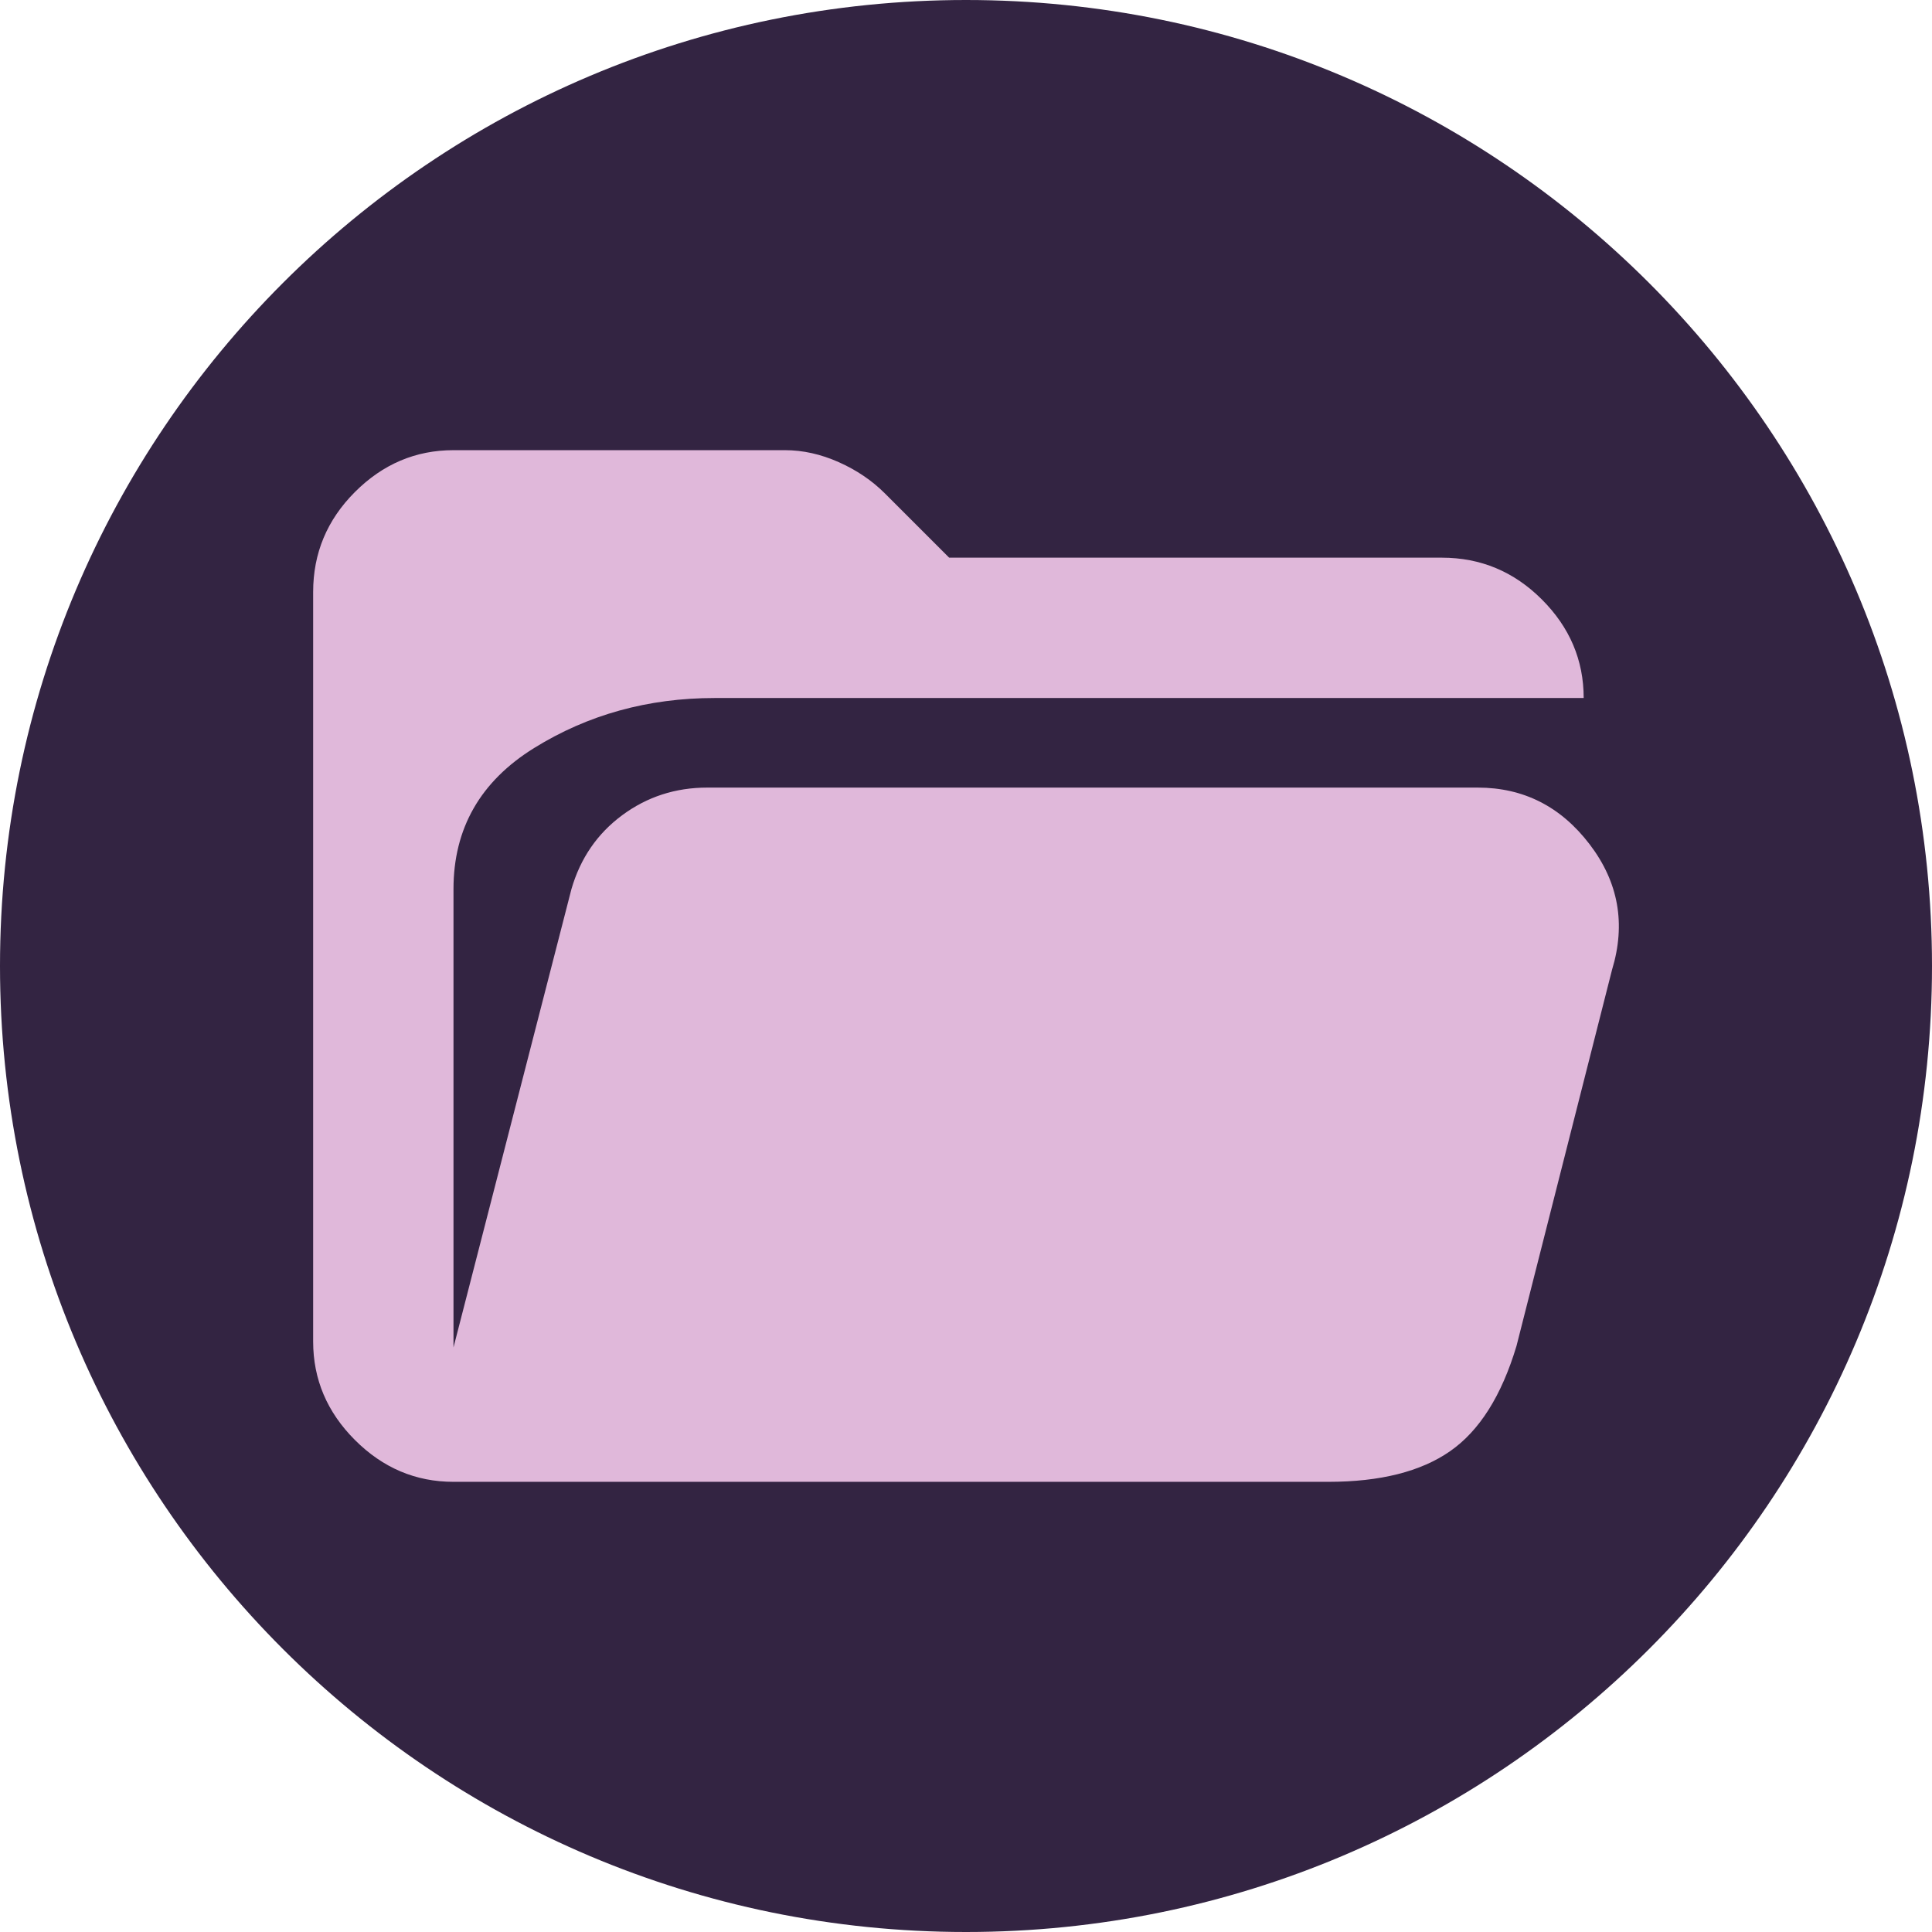
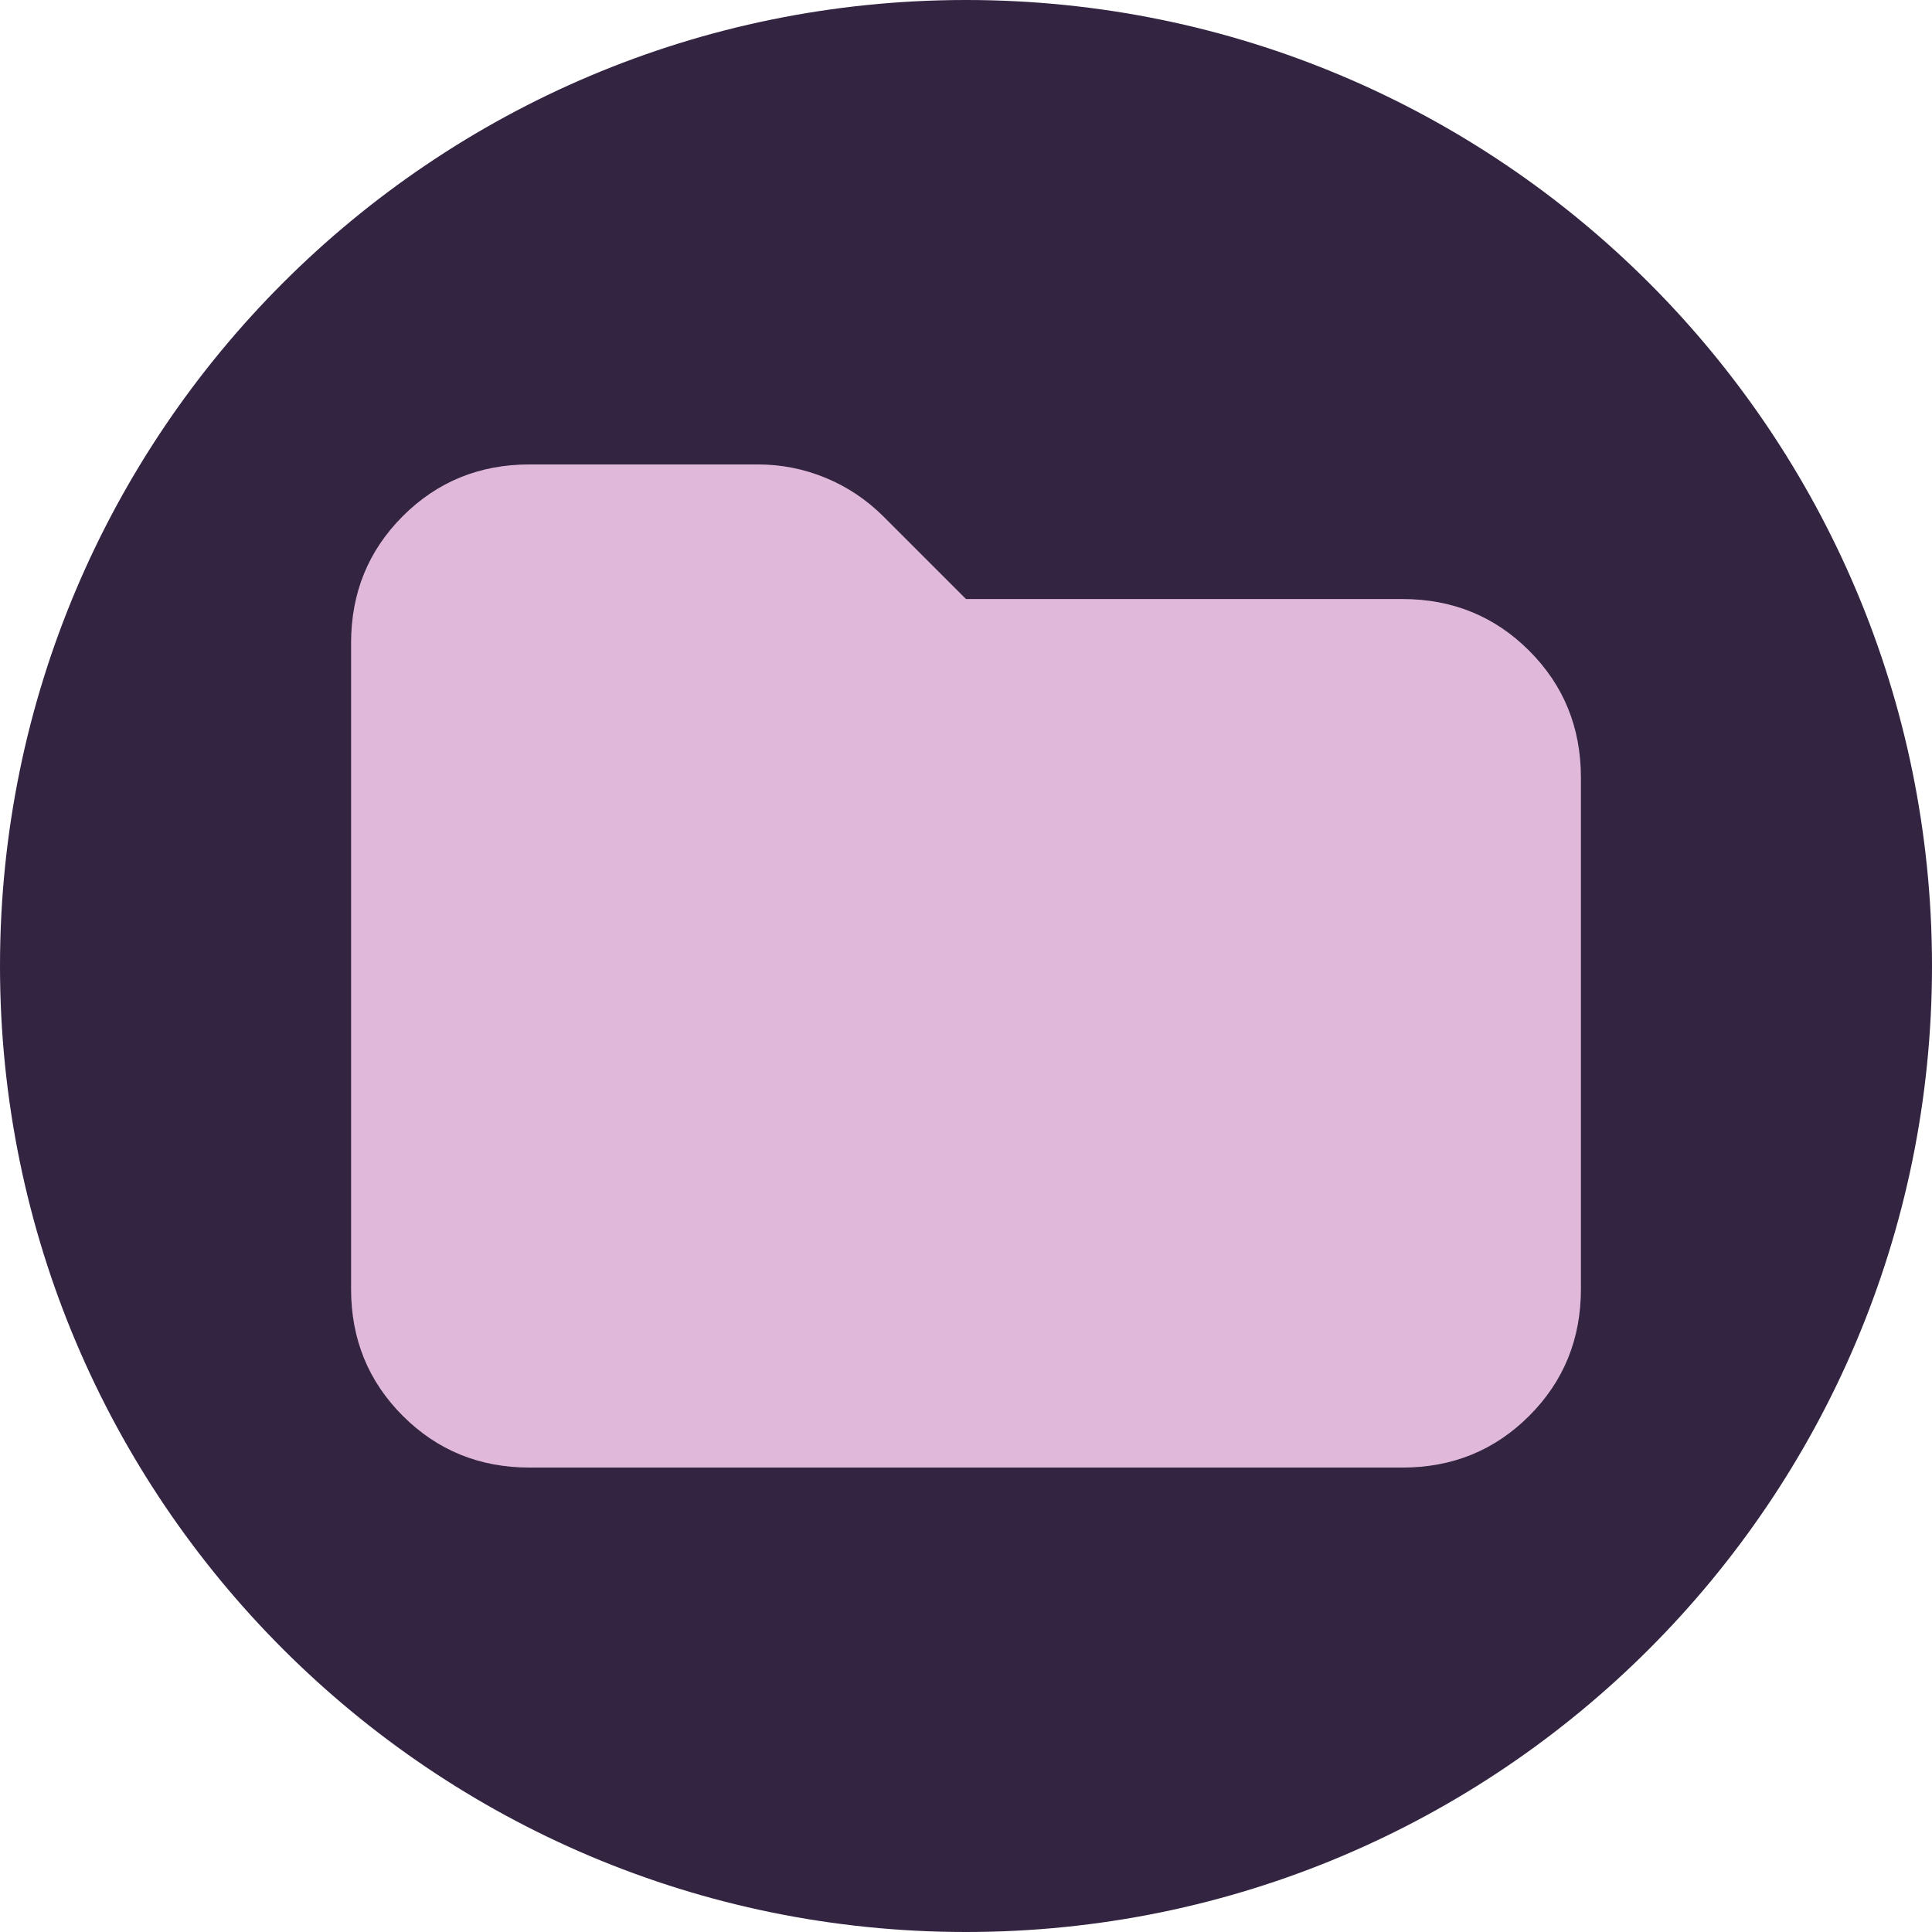
<svg xmlns="http://www.w3.org/2000/svg" viewBox="0 -960 960 960" width="960px" height="960px">
  <ellipse style="fill: #332442;" cx="480" cy="-480" rx="480" ry="480" transform="matrix(1, 0, 0, 1, 0, 2.2737367544323206e-13)" />
-   <path d="M 786.922 -613.162 L 355.161 -613.162 C 322.025 -613.162 292.103 -604.878 265.396 -588.31 C 238.689 -571.742 225.336 -548.373 225.336 -518.205 L 225.336 -290.455 L 283.943 -518.205 C 288.393 -533.536 296.801 -545.777 309.166 -554.927 C 321.53 -564.077 335.626 -568.651 351.452 -568.651 L 734.25 -568.651 C 757.001 -568.651 775.548 -559.254 789.89 -540.461 C 804.233 -521.666 807.941 -500.894 801.018 -478.145 L 753.539 -291.196 C 746.12 -266.467 735.116 -249.034 720.526 -238.896 C 705.936 -228.756 685.783 -223.687 660.065 -223.687 L 225.336 -223.687 C 206.543 -223.687 190.222 -230.611 176.373 -244.46 C 162.524 -258.307 155.601 -274.628 155.601 -293.422 L 155.601 -665.834 C 155.601 -685.123 162.524 -701.691 176.373 -715.539 C 190.222 -729.387 206.543 -736.312 225.336 -736.312 L 390.029 -736.312 C 398.931 -736.312 407.834 -734.332 416.735 -730.376 C 425.637 -726.419 433.303 -721.226 439.733 -714.797 L 471.633 -682.898 L 716.446 -682.898 C 735.734 -682.898 752.302 -675.972 766.151 -662.125 C 779.998 -648.276 786.922 -631.957 786.922 -613.162 Z" style="fill: #e0b8da;" />
+   <path d="M 263.158 -230.772 C 238.281 -230.772 217.278 -239.338 200.147 -256.469 C 183.015 -273.601 174.45 -294.605 174.45 -319.48 L 174.45 -640.52 C 174.45 -665.395 183.015 -686.399 200.147 -703.531 C 217.278 -720.662 238.281 -729.228 263.158 -729.228 L 376.507 -729.228 C 388.241 -729.228 399.505 -726.998 410.301 -722.539 C 421.096 -718.081 430.718 -711.627 439.166 -703.179 L 480 -662.345 L 696.842 -662.345 C 721.718 -662.345 742.721 -653.779 759.853 -636.647 C 776.984 -619.516 785.55 -598.512 785.55 -573.636 L 785.55 -319.48 C 785.55 -294.605 776.984 -273.601 759.853 -256.469 C 742.721 -239.338 721.718 -230.772 696.842 -230.772 L 263.158 -230.772 Z" style="fill: #e0b8da;" />
</svg>
